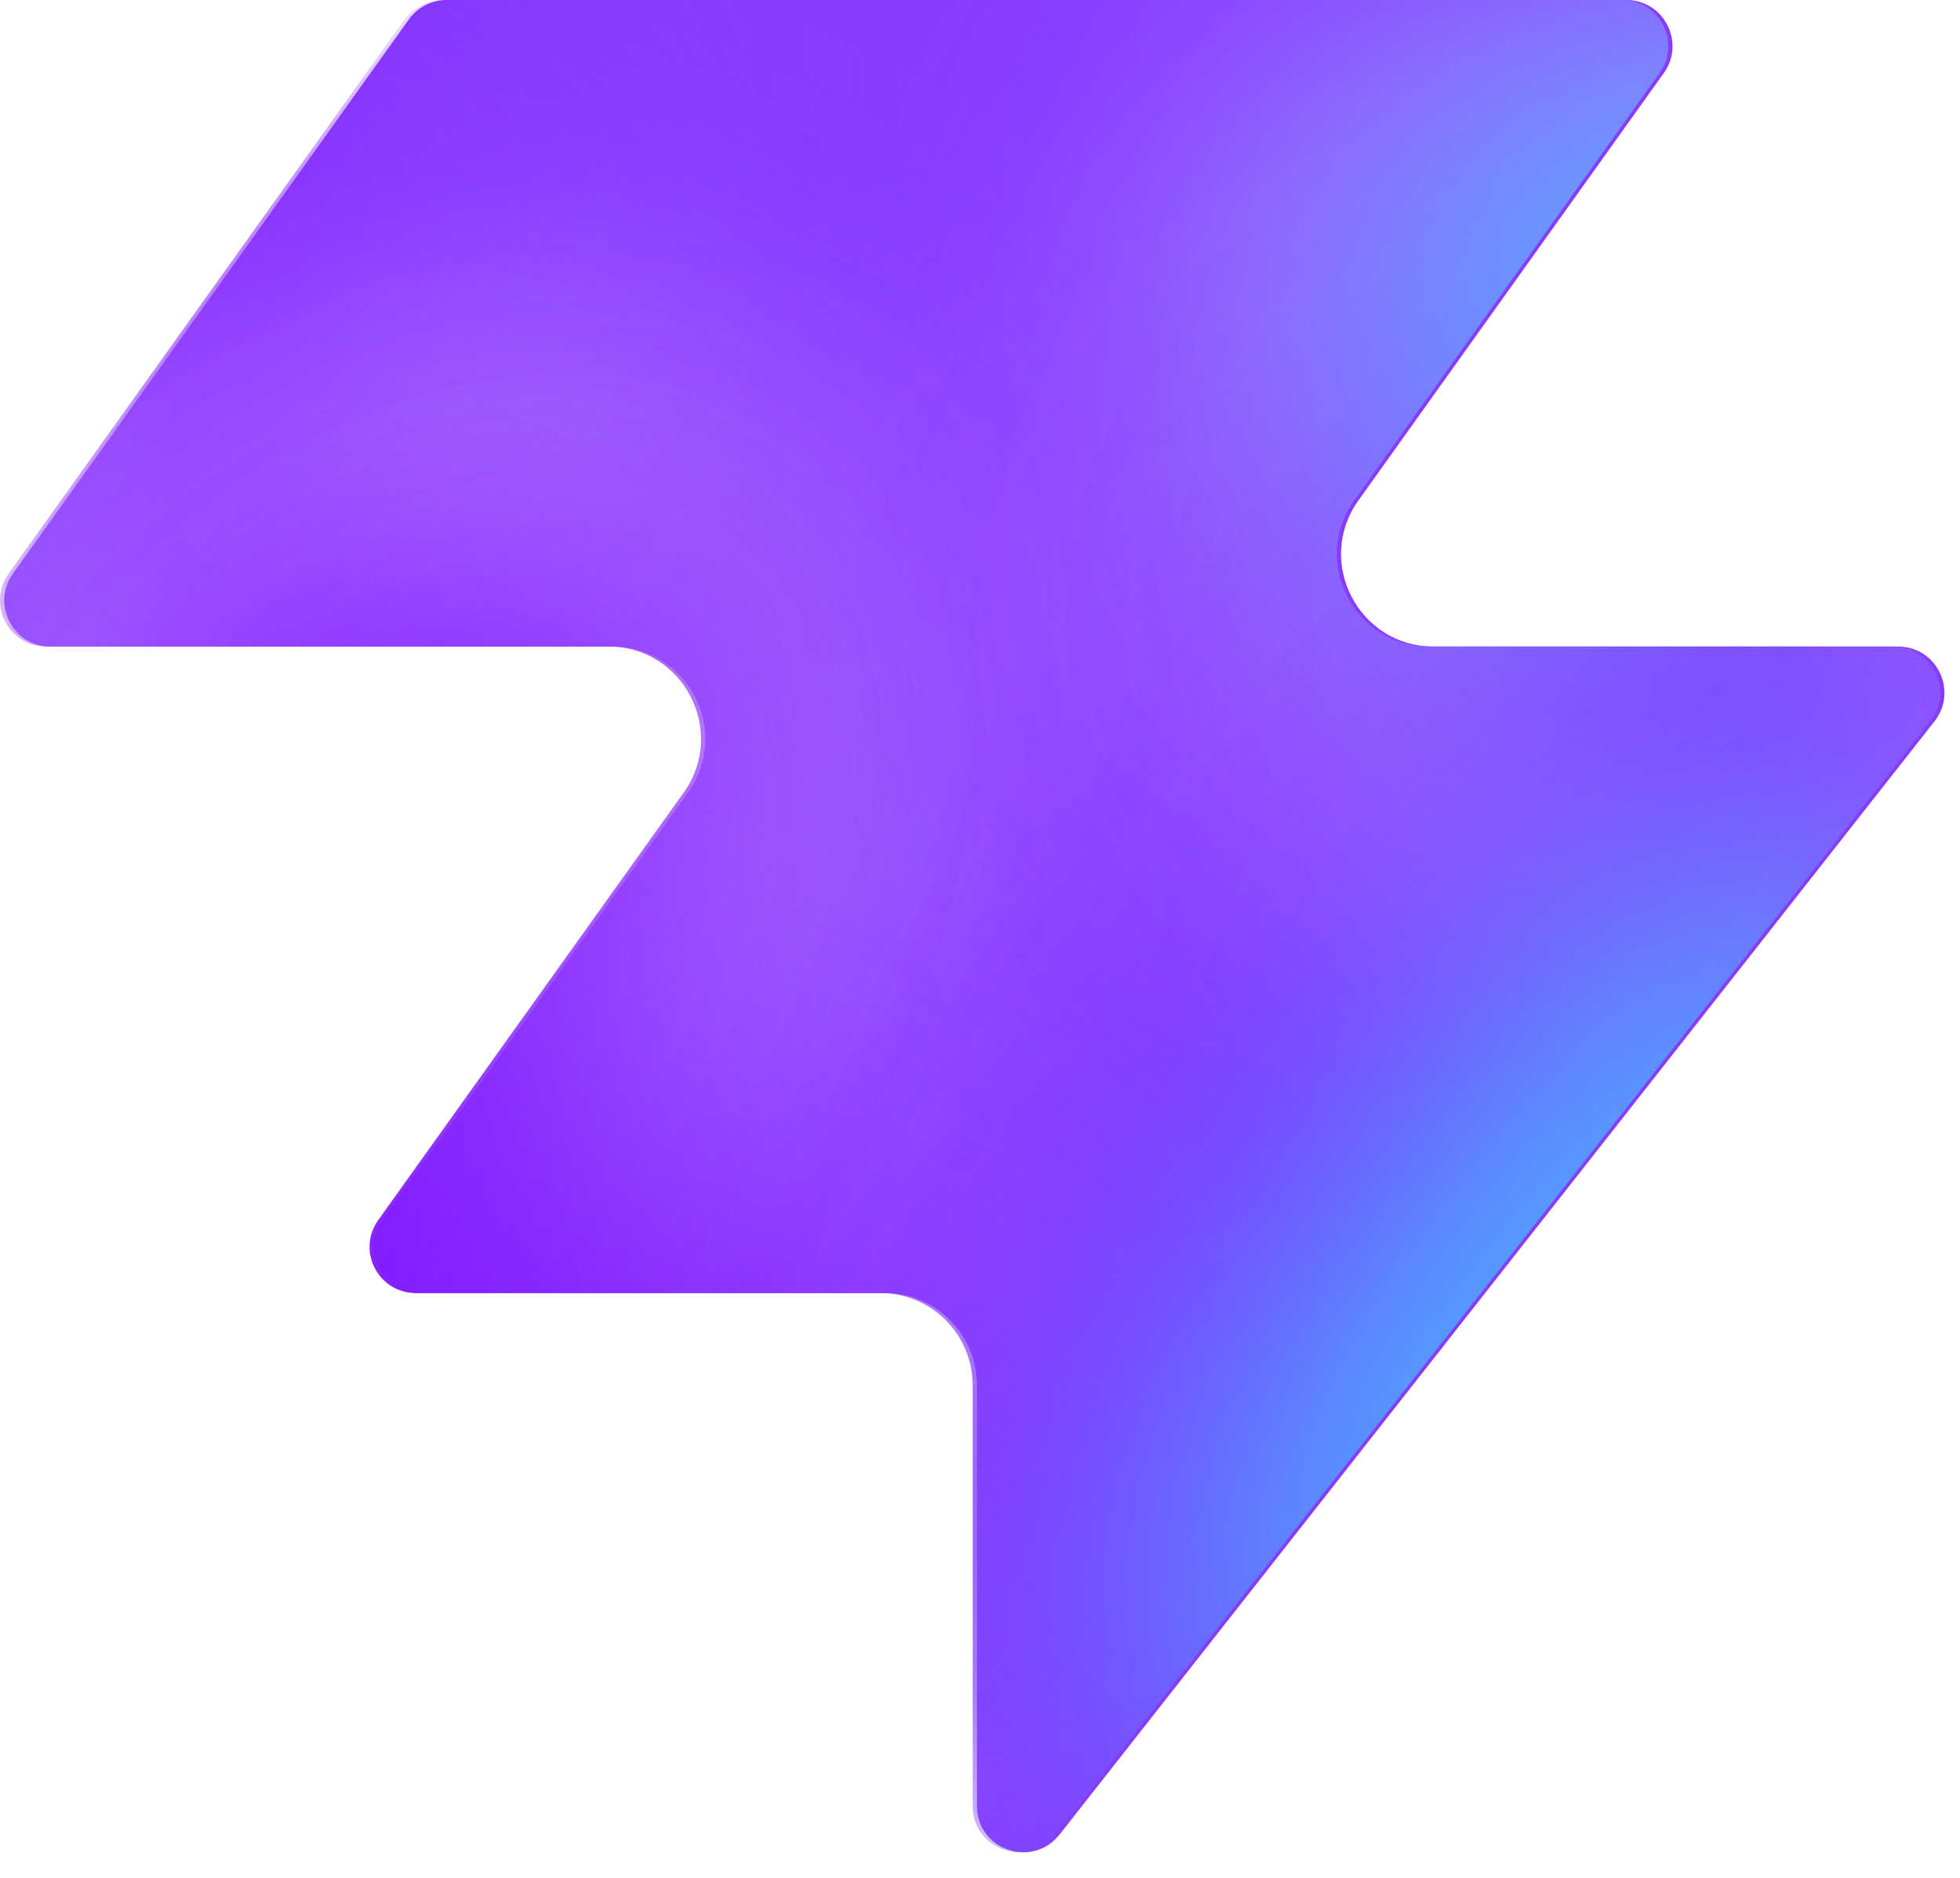
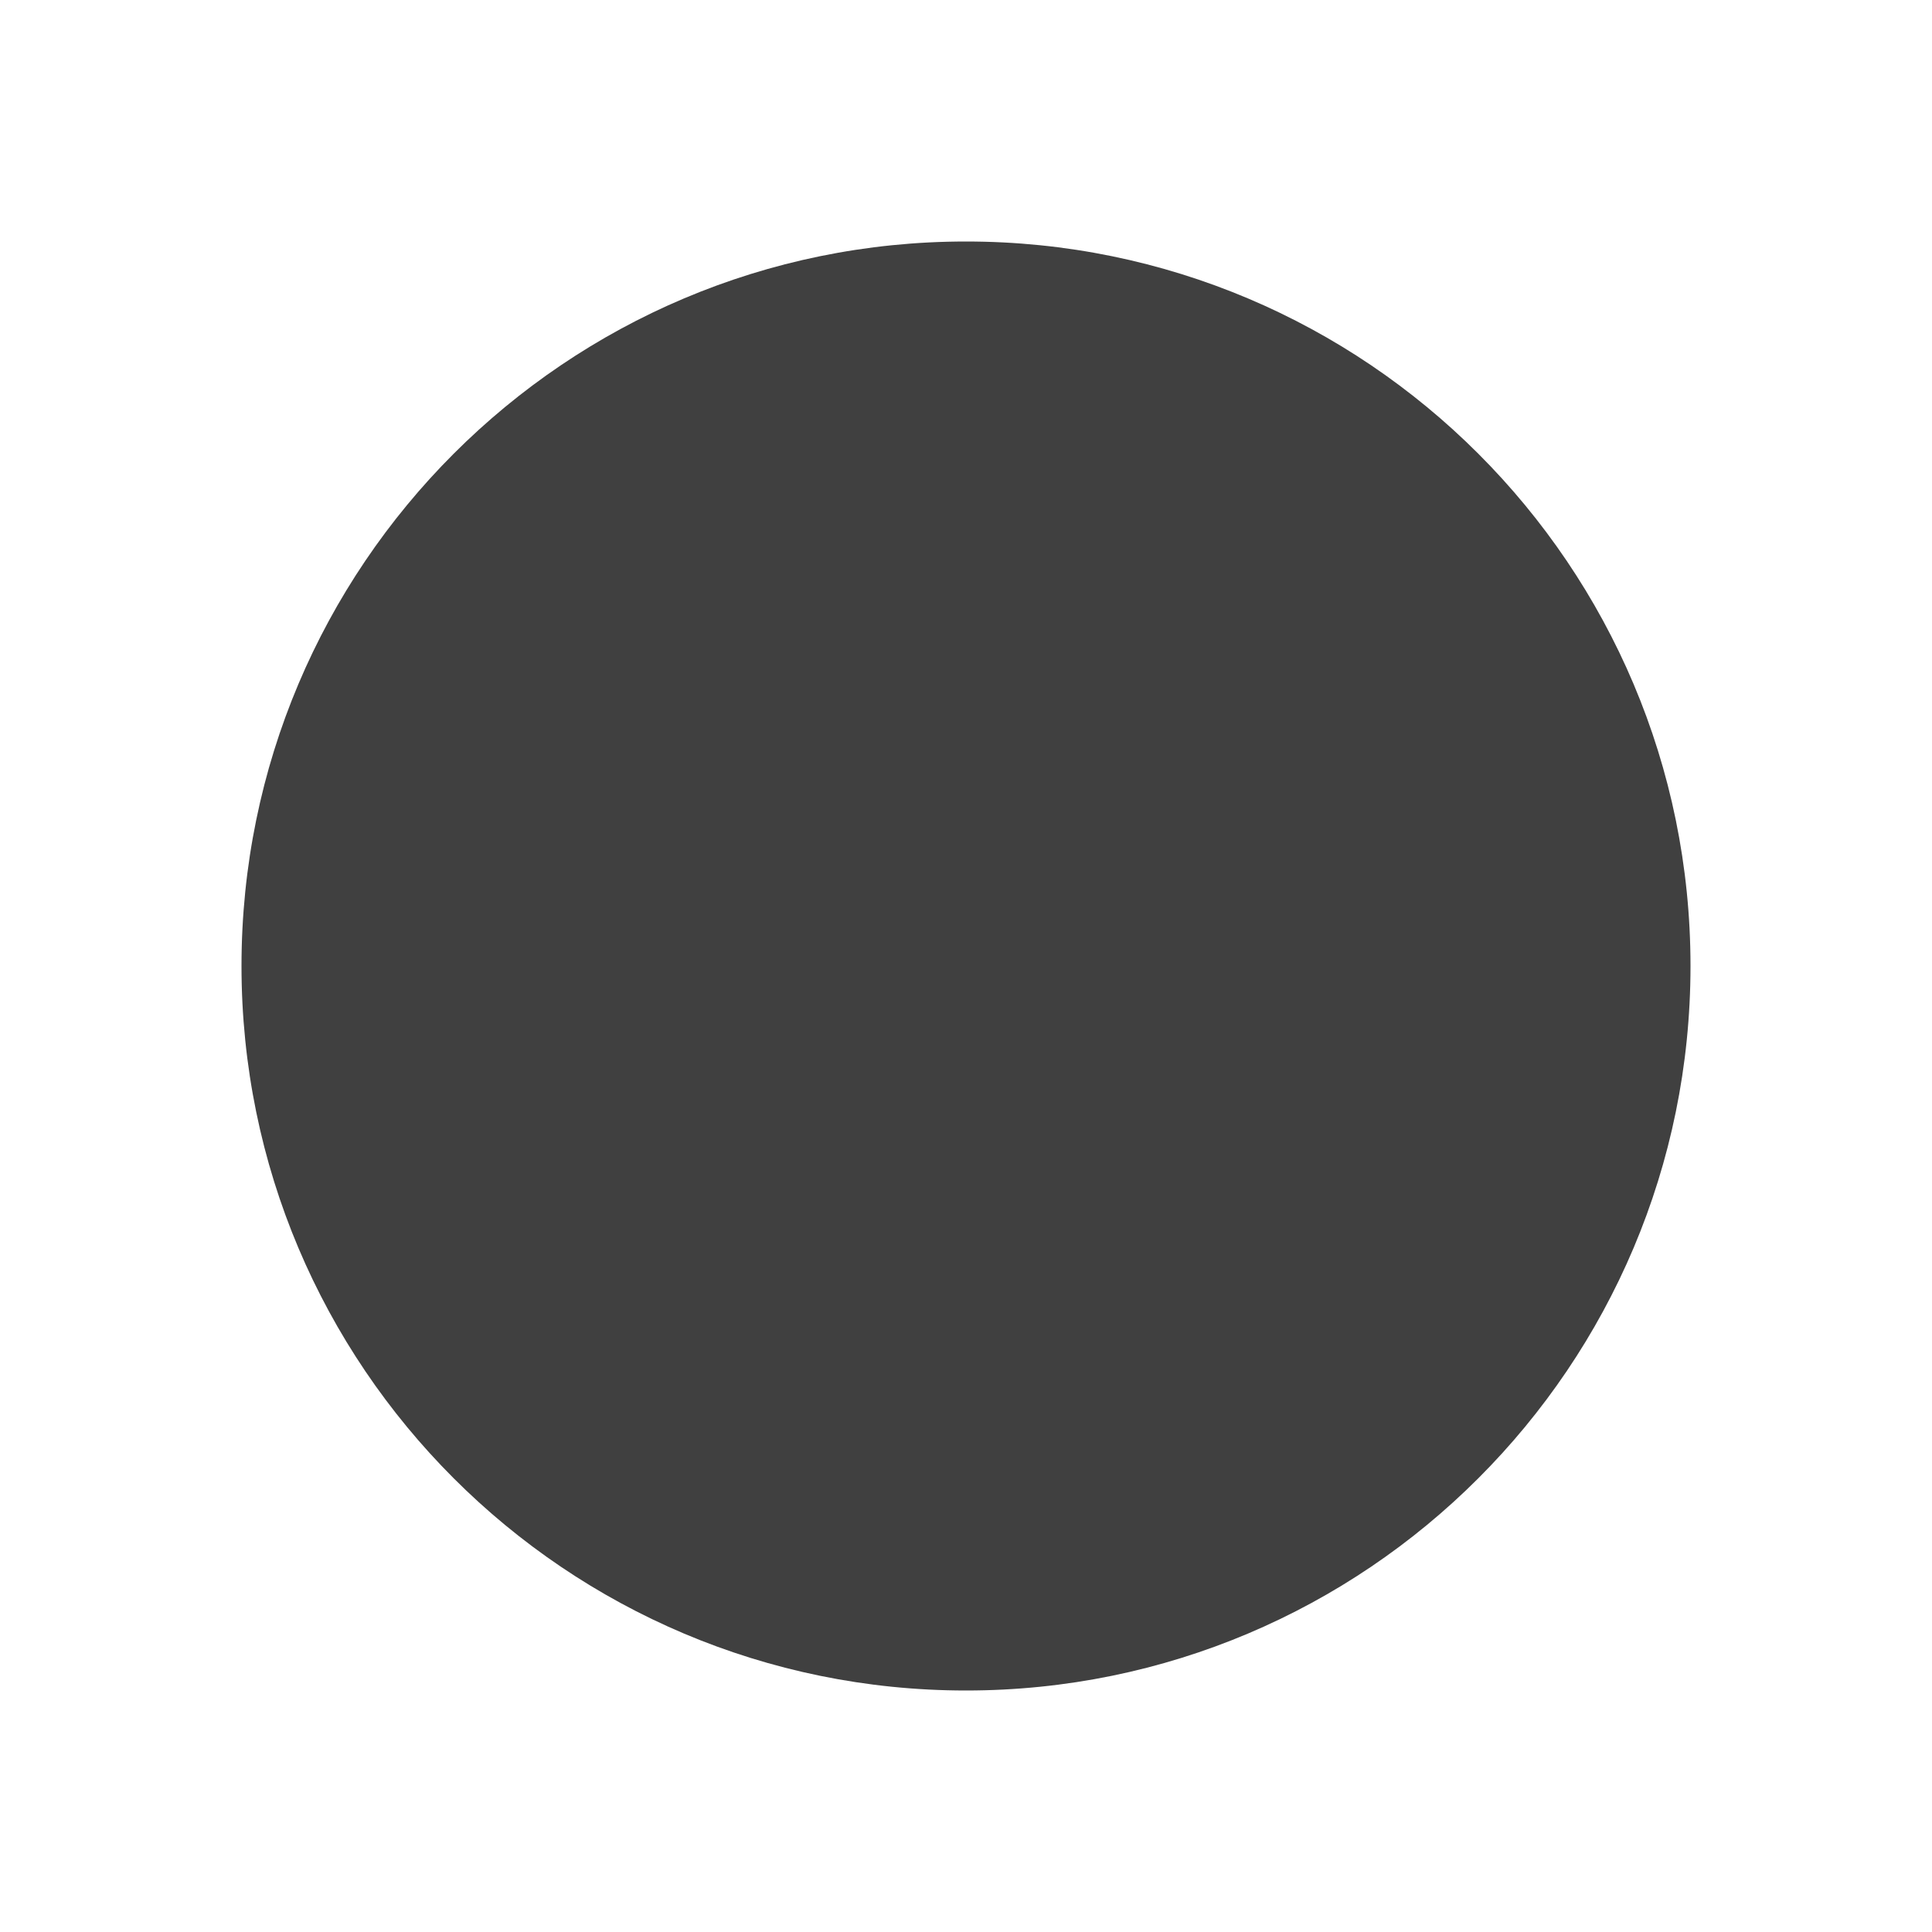
- <svg xmlns="http://www.w3.org/2000/svg" width="48" height="46" fill="none" viewBox="0 0 48 46">
-   <path fill="#863bff" d="M25.946 44.938c-.664.845-2.021.375-2.021-.698V33.937a2.26 2.26 0 0 0-2.262-2.262H10.287c-.92 0-1.456-1.04-.92-1.788l7.48-10.471c1.07-1.497 0-3.578-1.842-3.578H1.237c-.92 0-1.456-1.04-.92-1.788L10.013.474c.214-.297.556-.474.92-.474h28.894c.92 0 1.456 1.04.92 1.788l-7.48 10.471c-1.07 1.498 0 3.579 1.842 3.579h11.377c.943 0 1.473 1.088.89 1.83L25.947 44.94z" style="fill:#863bff;fill:color(display-p3 .525 .23 1);fill-opacity:1" />
-   <mask id="a" width="48" height="46" x="0" y="0" maskUnits="userSpaceOnUse" style="mask-type:alpha">
-     <path fill="#000" d="M25.842 44.938c-.664.844-2.021.375-2.021-.698V33.937a2.26 2.26 0 0 0-2.262-2.262H10.183c-.92 0-1.456-1.04-.92-1.788l7.48-10.471c1.07-1.498 0-3.579-1.842-3.579H1.133c-.92 0-1.456-1.04-.92-1.787L9.91.473c.214-.297.556-.474.92-.474h28.894c.92 0 1.456 1.04.92 1.788l-7.48 10.471c-1.07 1.498 0 3.578 1.842 3.578h11.377c.943 0 1.473 1.088.89 1.832L25.843 44.94z" style="fill:#000;fill-opacity:1" />
-   </mask>
-   <g mask="url(#a)">
-     <g filter="url(#b)">
-       <ellipse cx="5.508" cy="14.704" fill="#ede6ff" rx="5.508" ry="14.704" style="fill:#ede6ff;fill:color(display-p3 .927 .903 1);fill-opacity:1" transform="matrix(.00324 1 1 -.00324 -4.47 31.516)" />
-     </g>
-     <g filter="url(#c)">
-       <ellipse cx="10.399" cy="29.851" fill="#ede6ff" rx="10.399" ry="29.851" style="fill:#ede6ff;fill:color(display-p3 .927 .903 1);fill-opacity:1" transform="matrix(.00324 1 1 -.00324 -39.328 7.883)" />
-     </g>
-     <g filter="url(#d)">
-       <ellipse cx="5.508" cy="30.487" fill="#7e14ff" rx="5.508" ry="30.487" style="fill:#7e14ff;fill:color(display-p3 .492 .077 1);fill-opacity:1" transform="rotate(89.814 -25.913 -14.639)scale(1 -1)" />
-     </g>
-     <g filter="url(#e)">
-       <ellipse cx="5.508" cy="30.599" fill="#7e14ff" rx="5.508" ry="30.599" style="fill:#7e14ff;fill:color(display-p3 .492 .077 1);fill-opacity:1" transform="rotate(89.814 -32.644 -3.334)scale(1 -1)" />
-     </g>
-     <g filter="url(#f)">
-       <ellipse cx="5.508" cy="30.599" fill="#7e14ff" rx="5.508" ry="30.599" style="fill:#7e14ff;fill:color(display-p3 .492 .077 1);fill-opacity:1" transform="matrix(.00324 1 1 -.00324 -34.34 30.47)" />
-     </g>
-     <g filter="url(#g)">
-       <ellipse cx="14.072" cy="22.078" fill="#ede6ff" rx="14.072" ry="22.078" style="fill:#ede6ff;fill:color(display-p3 .927 .903 1);fill-opacity:1" transform="rotate(93.35 24.506 48.493)scale(-1 1)" />
-     </g>
-     <g filter="url(#h)">
-       <ellipse cx="3.47" cy="21.501" fill="#7e14ff" rx="3.47" ry="21.501" style="fill:#7e14ff;fill:color(display-p3 .492 .077 1);fill-opacity:1" transform="rotate(89.009 28.708 47.59)scale(-1 1)" />
-     </g>
-     <g filter="url(#i)">
-       <ellipse cx="3.47" cy="21.501" fill="#7e14ff" rx="3.47" ry="21.501" style="fill:#7e14ff;fill:color(display-p3 .492 .077 1);fill-opacity:1" transform="rotate(89.009 28.708 47.59)scale(-1 1)" />
-     </g>
-     <g filter="url(#j)">
-       <ellipse cx=".387" cy="8.972" fill="#7e14ff" rx="4.407" ry="29.108" style="fill:#7e14ff;fill:color(display-p3 .492 .077 1);fill-opacity:1" transform="rotate(39.51 .387 8.972)" />
-     </g>
-     <g filter="url(#k)">
-       <ellipse cx="47.523" cy="-6.092" fill="#7e14ff" rx="4.407" ry="29.108" style="fill:#7e14ff;fill:color(display-p3 .492 .077 1);fill-opacity:1" transform="rotate(37.892 47.523 -6.092)" />
-     </g>
-     <g filter="url(#l)">
-       <ellipse cx="41.412" cy="6.333" fill="#47bfff" rx="5.971" ry="9.665" style="fill:#47bfff;fill:color(display-p3 .28 .748 1);fill-opacity:1" transform="rotate(37.892 41.412 6.333)" />
-     </g>
-     <g filter="url(#m)">
-       <ellipse cx="-1.879" cy="38.332" fill="#7e14ff" rx="4.407" ry="29.108" style="fill:#7e14ff;fill:color(display-p3 .492 .077 1);fill-opacity:1" transform="rotate(37.892 -1.88 38.332)" />
-     </g>
-     <g filter="url(#n)">
-       <ellipse cx="-1.879" cy="38.332" fill="#7e14ff" rx="4.407" ry="29.108" style="fill:#7e14ff;fill:color(display-p3 .492 .077 1);fill-opacity:1" transform="rotate(37.892 -1.88 38.332)" />
-     </g>
-     <g filter="url(#o)">
-       <ellipse cx="35.651" cy="29.907" fill="#7e14ff" rx="4.407" ry="29.108" style="fill:#7e14ff;fill:color(display-p3 .492 .077 1);fill-opacity:1" transform="rotate(37.892 35.651 29.907)" />
-     </g>
-     <g filter="url(#p)">
-       <ellipse cx="38.418" cy="32.4" fill="#47bfff" rx="5.971" ry="15.297" style="fill:#47bfff;fill:color(display-p3 .28 .748 1);fill-opacity:1" transform="rotate(37.892 38.418 32.4)" />
-     </g>
-   </g>
-   <defs>
-     <filter id="b" width="60.045" height="41.654" x="-19.77" y="16.149" color-interpolation-filters="sRGB" filterUnits="userSpaceOnUse">
-       <feFlood flood-opacity="0" result="BackgroundImageFix" />
-       <feBlend in="SourceGraphic" in2="BackgroundImageFix" result="shape" />
-       <feGaussianBlur result="effect1_foregroundBlur_2002_17158" stdDeviation="7.659" />
-     </filter>
-     <filter id="c" width="90.34" height="51.437" x="-54.613" y="-7.533" color-interpolation-filters="sRGB" filterUnits="userSpaceOnUse">
-       <feFlood flood-opacity="0" result="BackgroundImageFix" />
-       <feBlend in="SourceGraphic" in2="BackgroundImageFix" result="shape" />
-       <feGaussianBlur result="effect1_foregroundBlur_2002_17158" stdDeviation="7.659" />
-     </filter>
-     <filter id="d" width="79.355" height="29.4" x="-49.64" y="2.03" color-interpolation-filters="sRGB" filterUnits="userSpaceOnUse">
-       <feFlood flood-opacity="0" result="BackgroundImageFix" />
-       <feBlend in="SourceGraphic" in2="BackgroundImageFix" result="shape" />
-       <feGaussianBlur result="effect1_foregroundBlur_2002_17158" stdDeviation="4.596" />
-     </filter>
-     <filter id="e" width="79.579" height="29.4" x="-45.045" y="20.029" color-interpolation-filters="sRGB" filterUnits="userSpaceOnUse">
-       <feFlood flood-opacity="0" result="BackgroundImageFix" />
-       <feBlend in="SourceGraphic" in2="BackgroundImageFix" result="shape" />
-       <feGaussianBlur result="effect1_foregroundBlur_2002_17158" stdDeviation="4.596" />
-     </filter>
-     <filter id="f" width="79.579" height="29.4" x="-43.513" y="21.178" color-interpolation-filters="sRGB" filterUnits="userSpaceOnUse">
-       <feFlood flood-opacity="0" result="BackgroundImageFix" />
-       <feBlend in="SourceGraphic" in2="BackgroundImageFix" result="shape" />
-       <feGaussianBlur result="effect1_foregroundBlur_2002_17158" stdDeviation="4.596" />
-     </filter>
-     <filter id="g" width="74.749" height="58.852" x="15.756" y="-17.901" color-interpolation-filters="sRGB" filterUnits="userSpaceOnUse">
-       <feFlood flood-opacity="0" result="BackgroundImageFix" />
-       <feBlend in="SourceGraphic" in2="BackgroundImageFix" result="shape" />
-       <feGaussianBlur result="effect1_foregroundBlur_2002_17158" stdDeviation="7.659" />
-     </filter>
-     <filter id="h" width="61.377" height="25.362" x="23.548" y="2.284" color-interpolation-filters="sRGB" filterUnits="userSpaceOnUse">
-       <feFlood flood-opacity="0" result="BackgroundImageFix" />
-       <feBlend in="SourceGraphic" in2="BackgroundImageFix" result="shape" />
-       <feGaussianBlur result="effect1_foregroundBlur_2002_17158" stdDeviation="4.596" />
-     </filter>
-     <filter id="i" width="61.377" height="25.362" x="23.548" y="2.284" color-interpolation-filters="sRGB" filterUnits="userSpaceOnUse">
-       <feFlood flood-opacity="0" result="BackgroundImageFix" />
-       <feBlend in="SourceGraphic" in2="BackgroundImageFix" result="shape" />
-       <feGaussianBlur result="effect1_foregroundBlur_2002_17158" stdDeviation="4.596" />
-     </filter>
-     <filter id="j" width="56.045" height="63.649" x="-27.636" y="-22.853" color-interpolation-filters="sRGB" filterUnits="userSpaceOnUse">
-       <feFlood flood-opacity="0" result="BackgroundImageFix" />
-       <feBlend in="SourceGraphic" in2="BackgroundImageFix" result="shape" />
-       <feGaussianBlur result="effect1_foregroundBlur_2002_17158" stdDeviation="4.596" />
-     </filter>
-     <filter id="k" width="54.814" height="64.646" x="20.116" y="-38.415" color-interpolation-filters="sRGB" filterUnits="userSpaceOnUse">
-       <feFlood flood-opacity="0" result="BackgroundImageFix" />
-       <feBlend in="SourceGraphic" in2="BackgroundImageFix" result="shape" />
-       <feGaussianBlur result="effect1_foregroundBlur_2002_17158" stdDeviation="4.596" />
-     </filter>
-     <filter id="l" width="33.541" height="35.313" x="24.641" y="-11.323" color-interpolation-filters="sRGB" filterUnits="userSpaceOnUse">
-       <feFlood flood-opacity="0" result="BackgroundImageFix" />
-       <feBlend in="SourceGraphic" in2="BackgroundImageFix" result="shape" />
-       <feGaussianBlur result="effect1_foregroundBlur_2002_17158" stdDeviation="4.596" />
-     </filter>
-     <filter id="m" width="54.814" height="64.646" x="-29.286" y="6.009" color-interpolation-filters="sRGB" filterUnits="userSpaceOnUse">
-       <feFlood flood-opacity="0" result="BackgroundImageFix" />
-       <feBlend in="SourceGraphic" in2="BackgroundImageFix" result="shape" />
-       <feGaussianBlur result="effect1_foregroundBlur_2002_17158" stdDeviation="4.596" />
-     </filter>
-     <filter id="n" width="54.814" height="64.646" x="-29.286" y="6.009" color-interpolation-filters="sRGB" filterUnits="userSpaceOnUse">
-       <feFlood flood-opacity="0" result="BackgroundImageFix" />
-       <feBlend in="SourceGraphic" in2="BackgroundImageFix" result="shape" />
-       <feGaussianBlur result="effect1_foregroundBlur_2002_17158" stdDeviation="4.596" />
-     </filter>
-     <filter id="o" width="54.814" height="64.646" x="8.244" y="-2.416" color-interpolation-filters="sRGB" filterUnits="userSpaceOnUse">
-       <feFlood flood-opacity="0" result="BackgroundImageFix" />
-       <feBlend in="SourceGraphic" in2="BackgroundImageFix" result="shape" />
-       <feGaussianBlur result="effect1_foregroundBlur_2002_17158" stdDeviation="4.596" />
-     </filter>
-     <filter id="p" width="39.409" height="43.623" x="18.713" y="10.588" color-interpolation-filters="sRGB" filterUnits="userSpaceOnUse">
-       <feFlood flood-opacity="0" result="BackgroundImageFix" />
-       <feBlend in="SourceGraphic" in2="BackgroundImageFix" result="shape" />
-       <feGaussianBlur result="effect1_foregroundBlur_2002_17158" stdDeviation="4.596" />
-     </filter>
-   </defs>
+ <svg xmlns="http://www.w3.org/2000/svg" viewBox="0 0 32 32">
+   <style>
+     circle { fill: #404040; }
+     @media (prefers-color-scheme: dark) {
+       circle { fill: #f9f9f9; }
+     }
+   </style>
+   <circle cx="16" cy="16" r="12" />
</svg>
